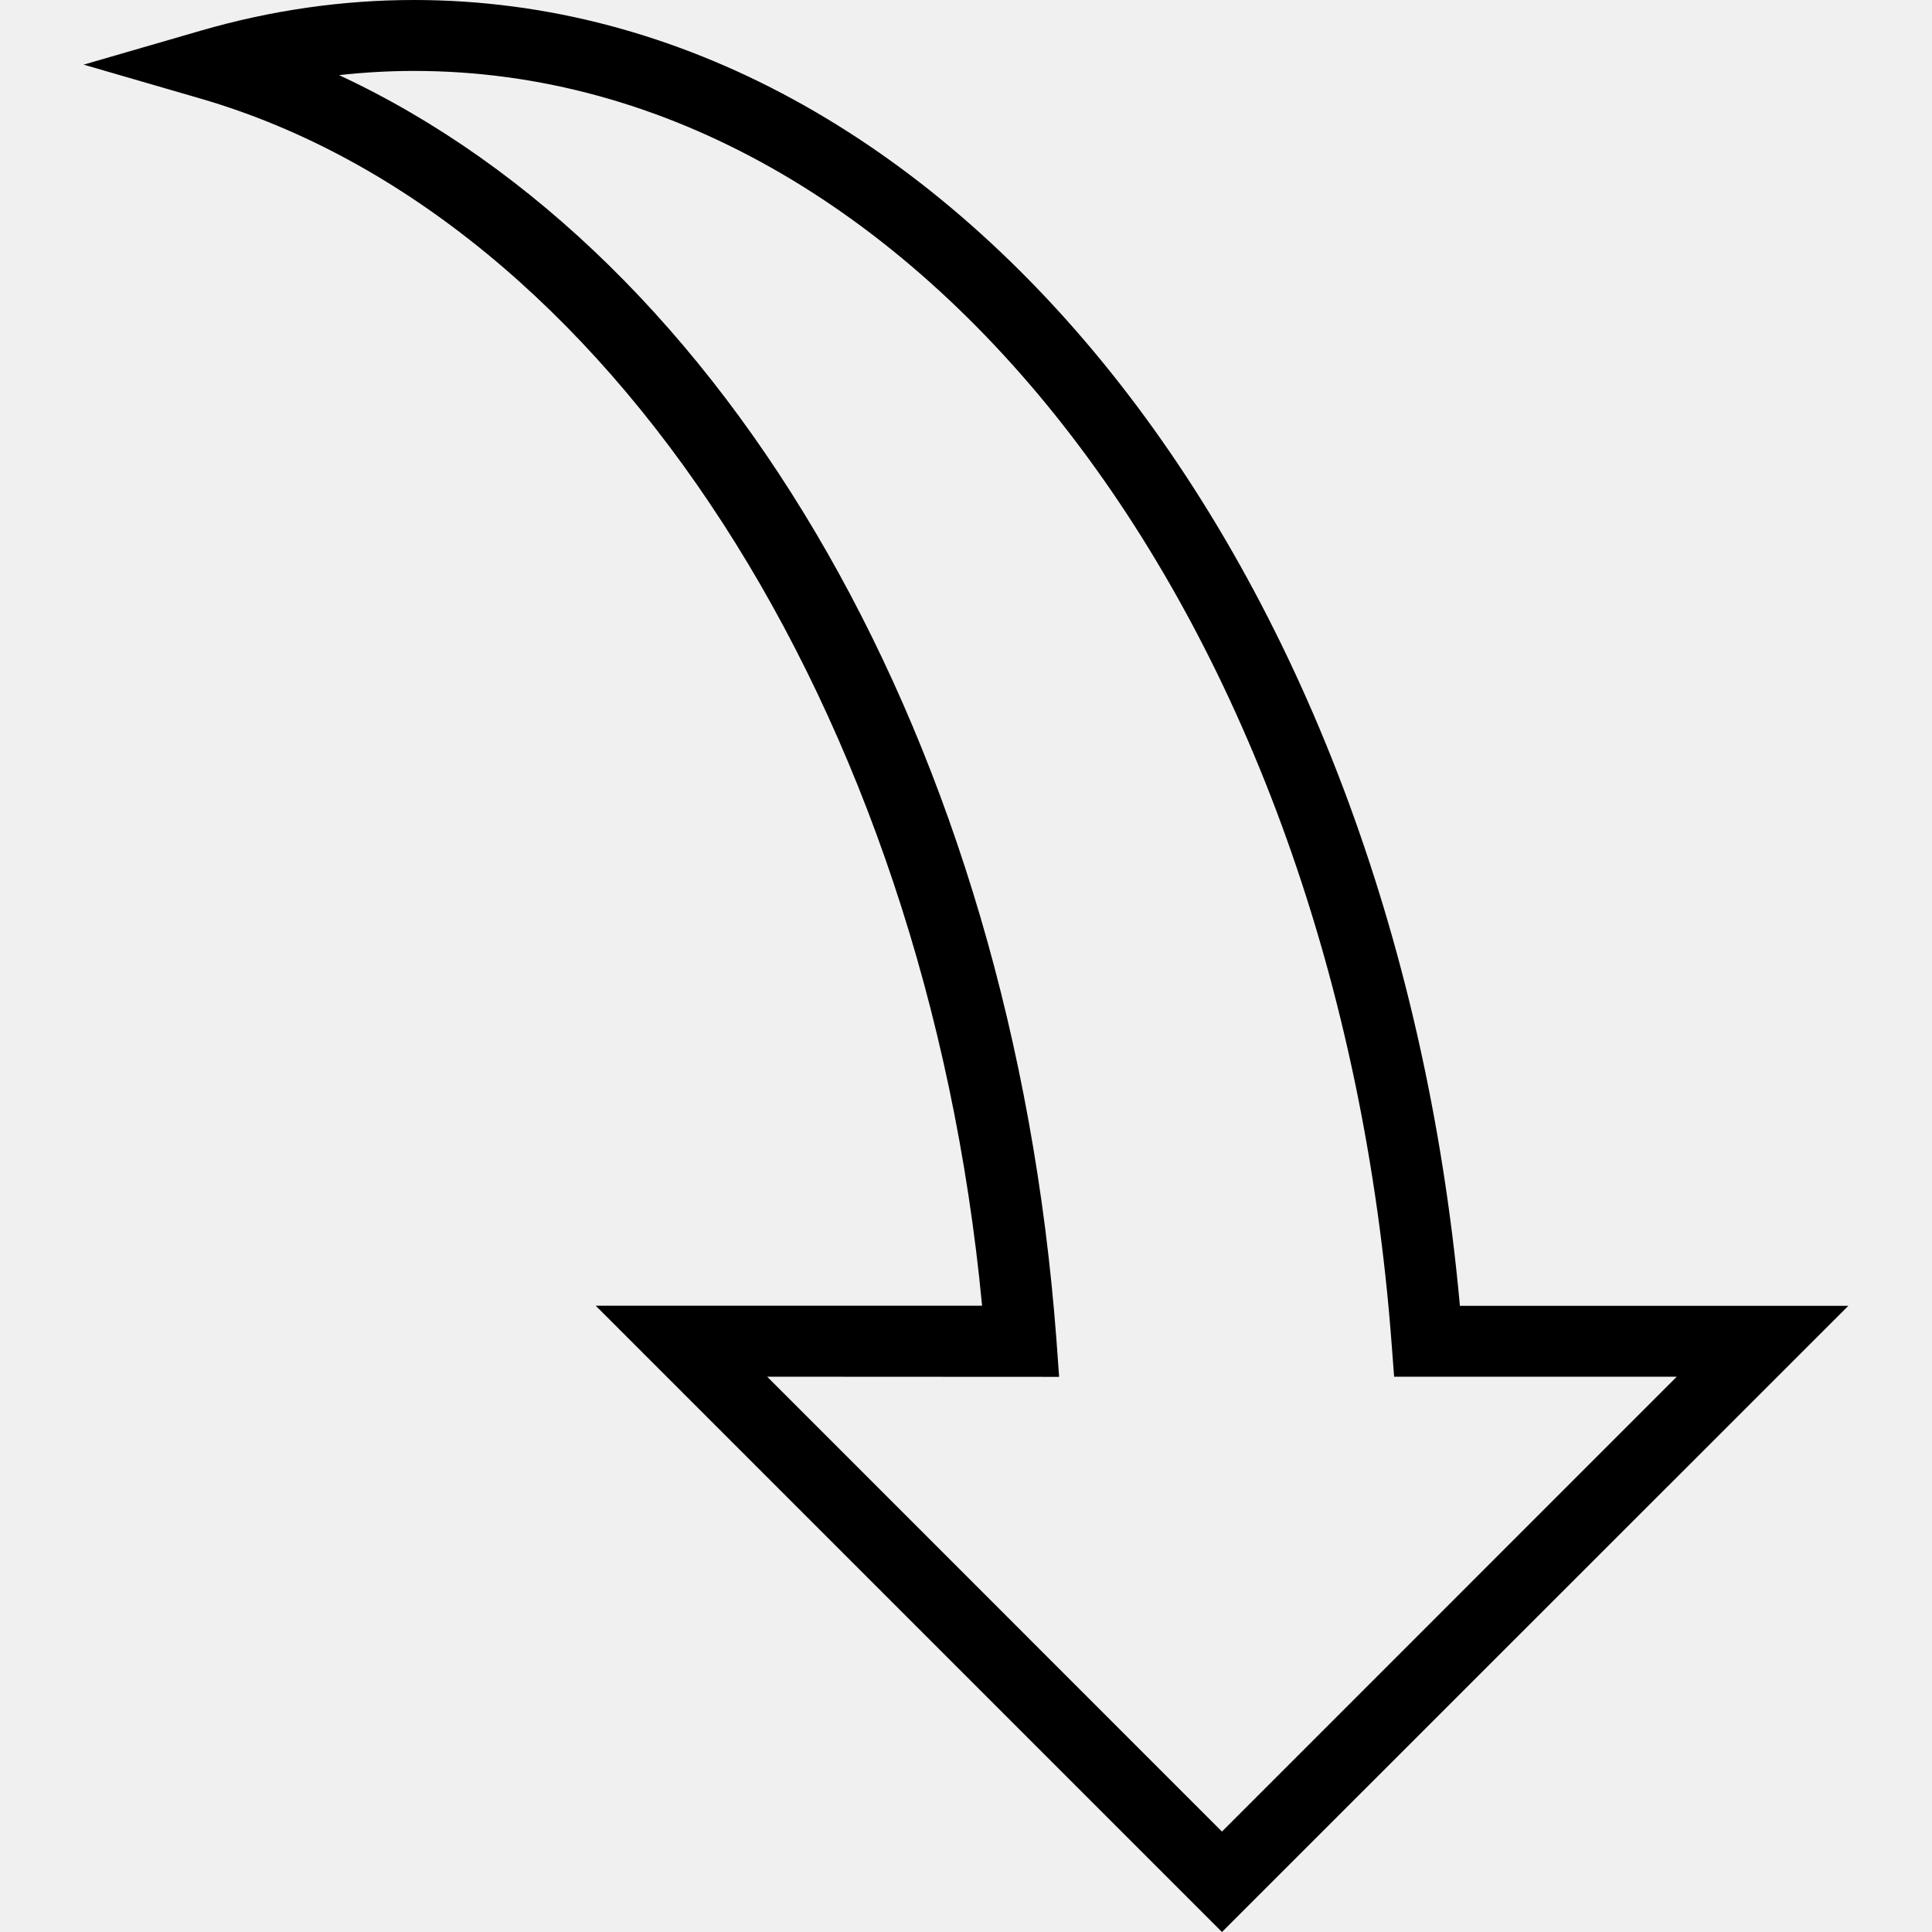
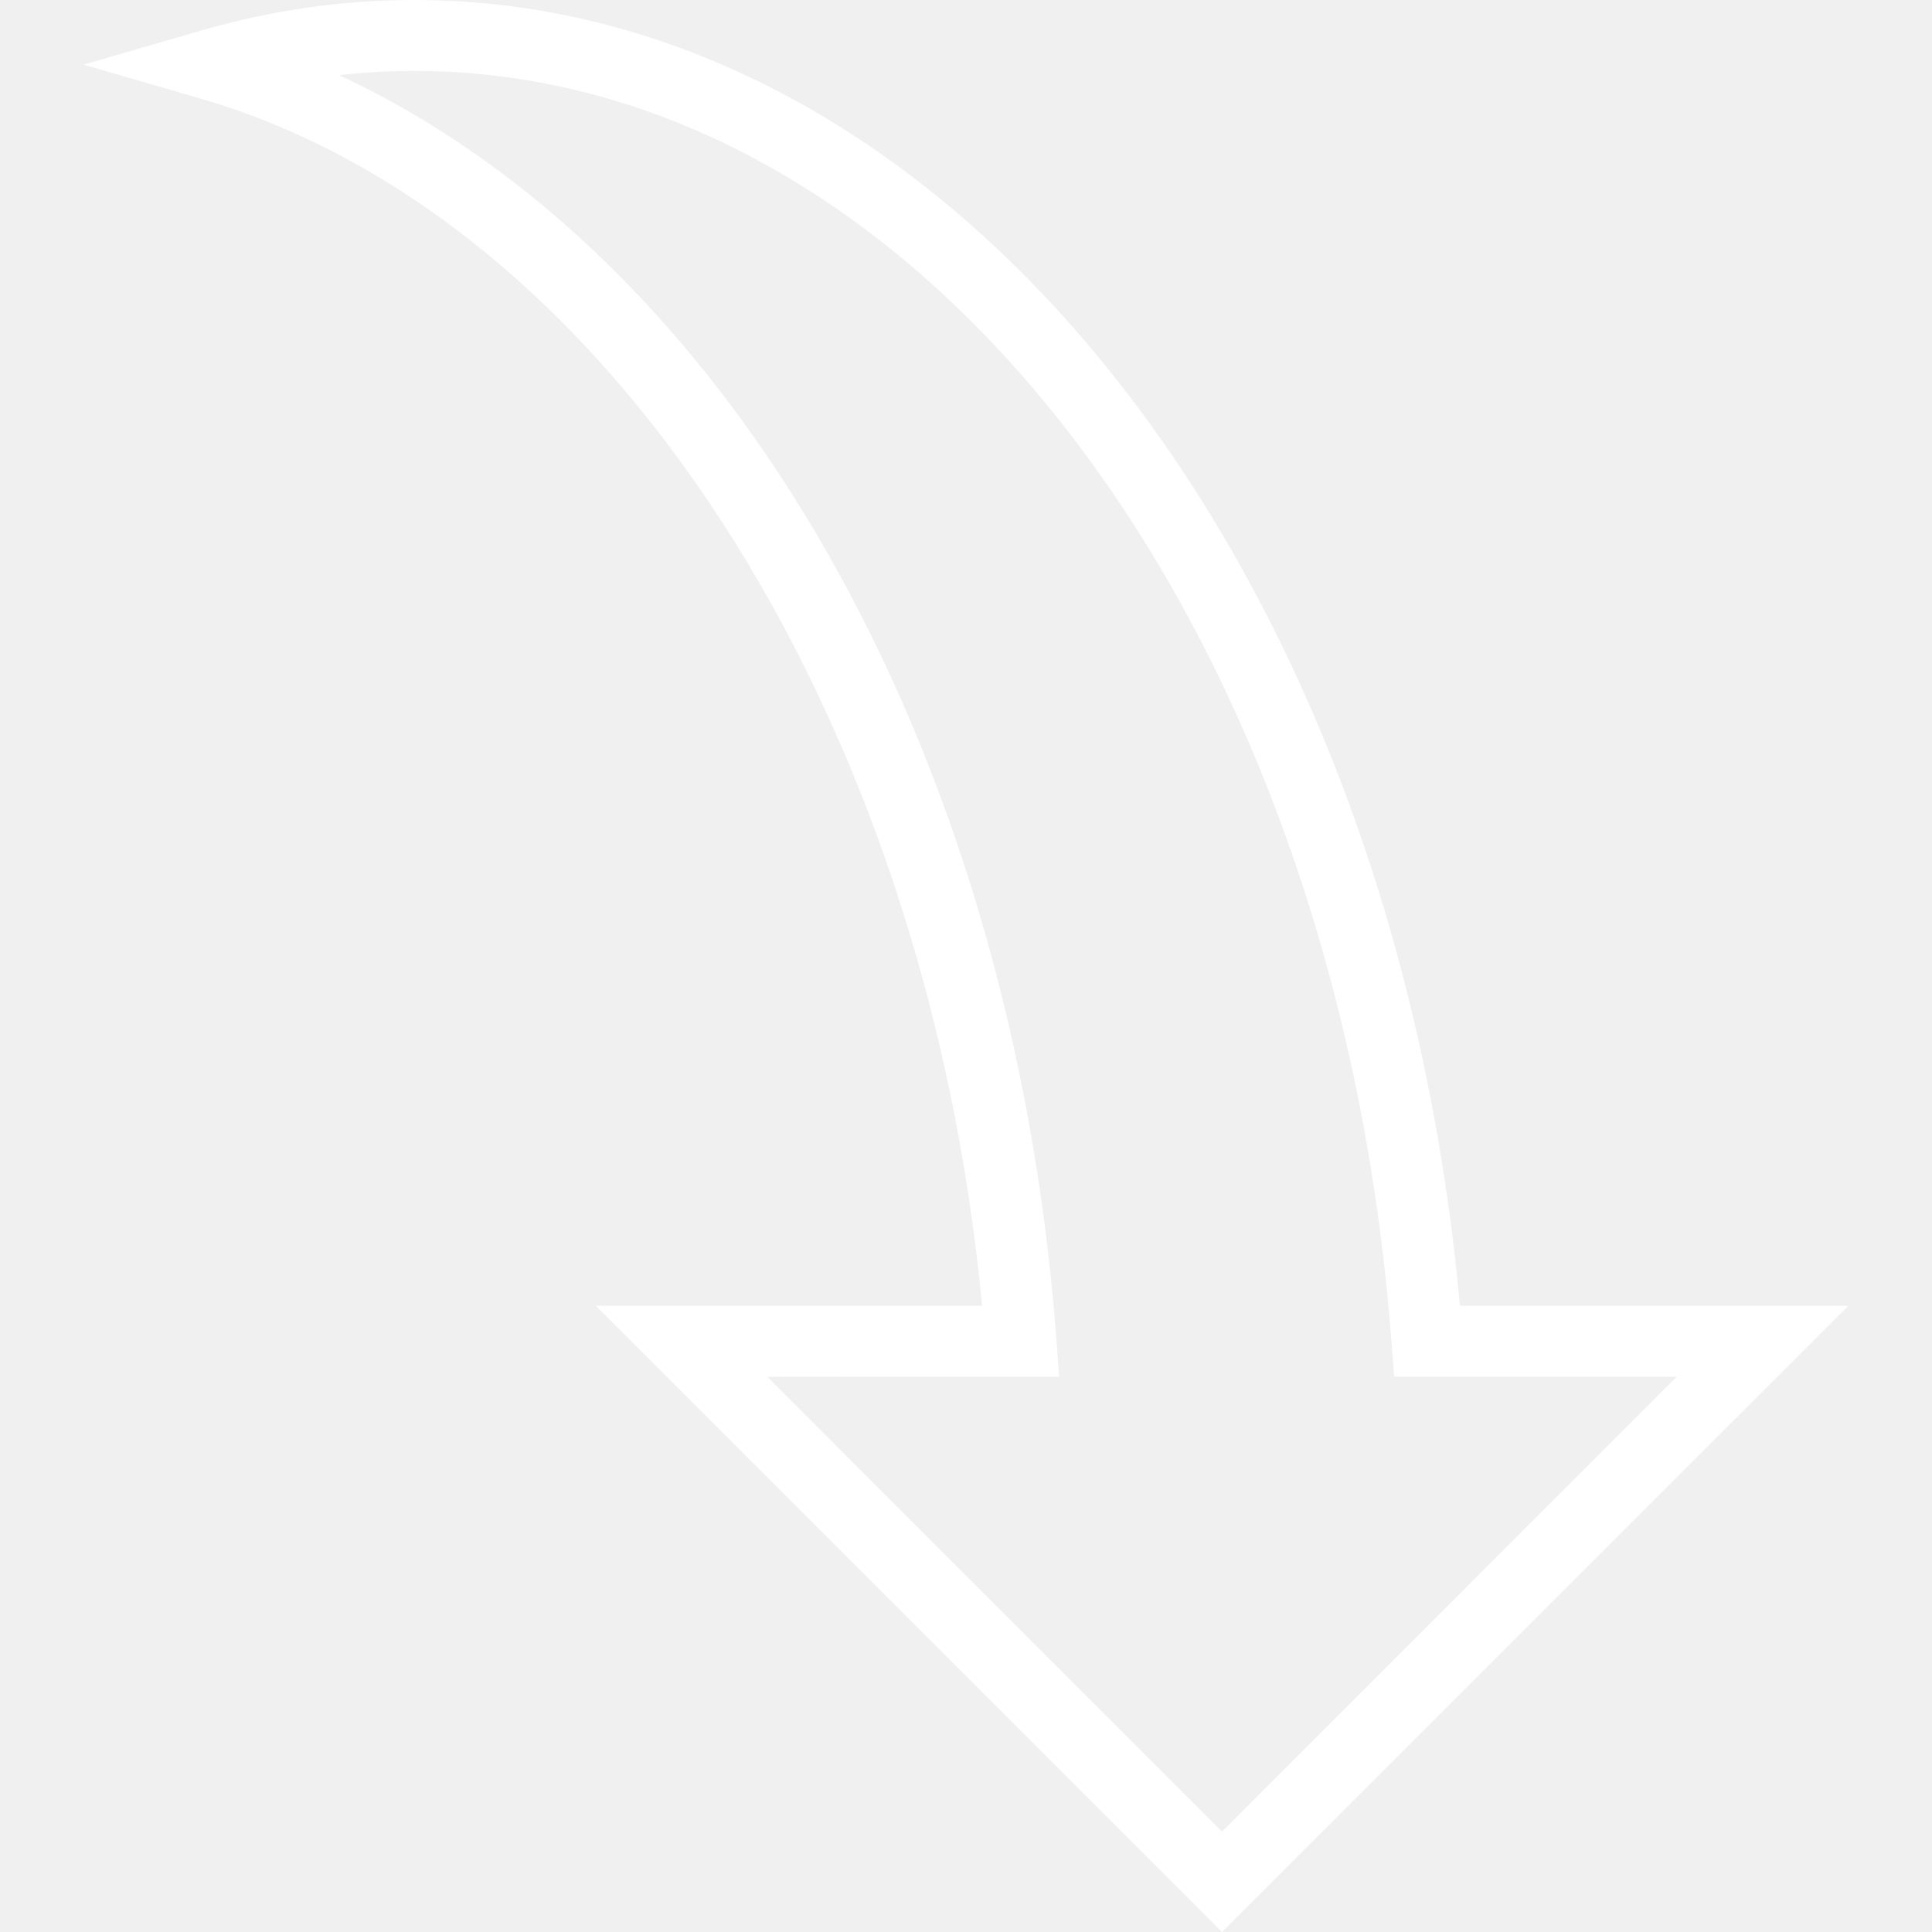
<svg xmlns="http://www.w3.org/2000/svg" version="1.1" id="Capa_1" x="0px" y="0px" width="63.548px" height="63.548px" viewBox="0 0 63.548 63.548" style="enable-background:new 0 0 63.548 63.548;" xml:space="preserve">
  <g>
    <g>
-       <path d="M40.193,63.548l-20.599-20.6h12.709C30.447,23.369,19.994,7.141,6.61,3.247L2.751,2.126L6.61,1.007    C8.912,0.339,11.268,0,13.617,0C31.136,0,45.788,18.388,48.02,42.952h12.776L40.193,63.548z M25.234,45.283l14.959,14.962    l14.959-14.962h-9.296l-0.082-1.078C43.984,20.333,30.16,2.333,13.622,2.333c-0.825,0-1.646,0.047-2.468,0.138    c12.832,5.978,22.119,22.052,23.592,41.558l0.091,1.259L25.234,45.283L25.234,45.283z" />
+       <path fill="#fff" d="M40.193,63.548l-20.599-20.6h12.709C30.447,23.369,19.994,7.141,6.61,3.247L2.751,2.126L6.61,1.007    C8.912,0.339,11.268,0,13.617,0C31.136,0,45.788,18.388,48.02,42.952h12.776L40.193,63.548z M25.234,45.283l14.959,14.962    l14.959-14.962h-9.296l-0.082-1.078C43.984,20.333,30.16,2.333,13.622,2.333c-0.825,0-1.646,0.047-2.468,0.138    c12.832,5.978,22.119,22.052,23.592,41.558l0.091,1.259L25.234,45.283L25.234,45.283z" />
    </g>
  </g>
  <g>
</g>
  <g>
</g>
  <g>
</g>
  <g>
</g>
  <g>
</g>
  <g>
</g>
  <g>
</g>
  <g>
</g>
  <g>
</g>
  <g>
</g>
  <g>
</g>
  <g>
</g>
  <g>
</g>
  <g>
</g>
  <g>
</g>
</svg>
